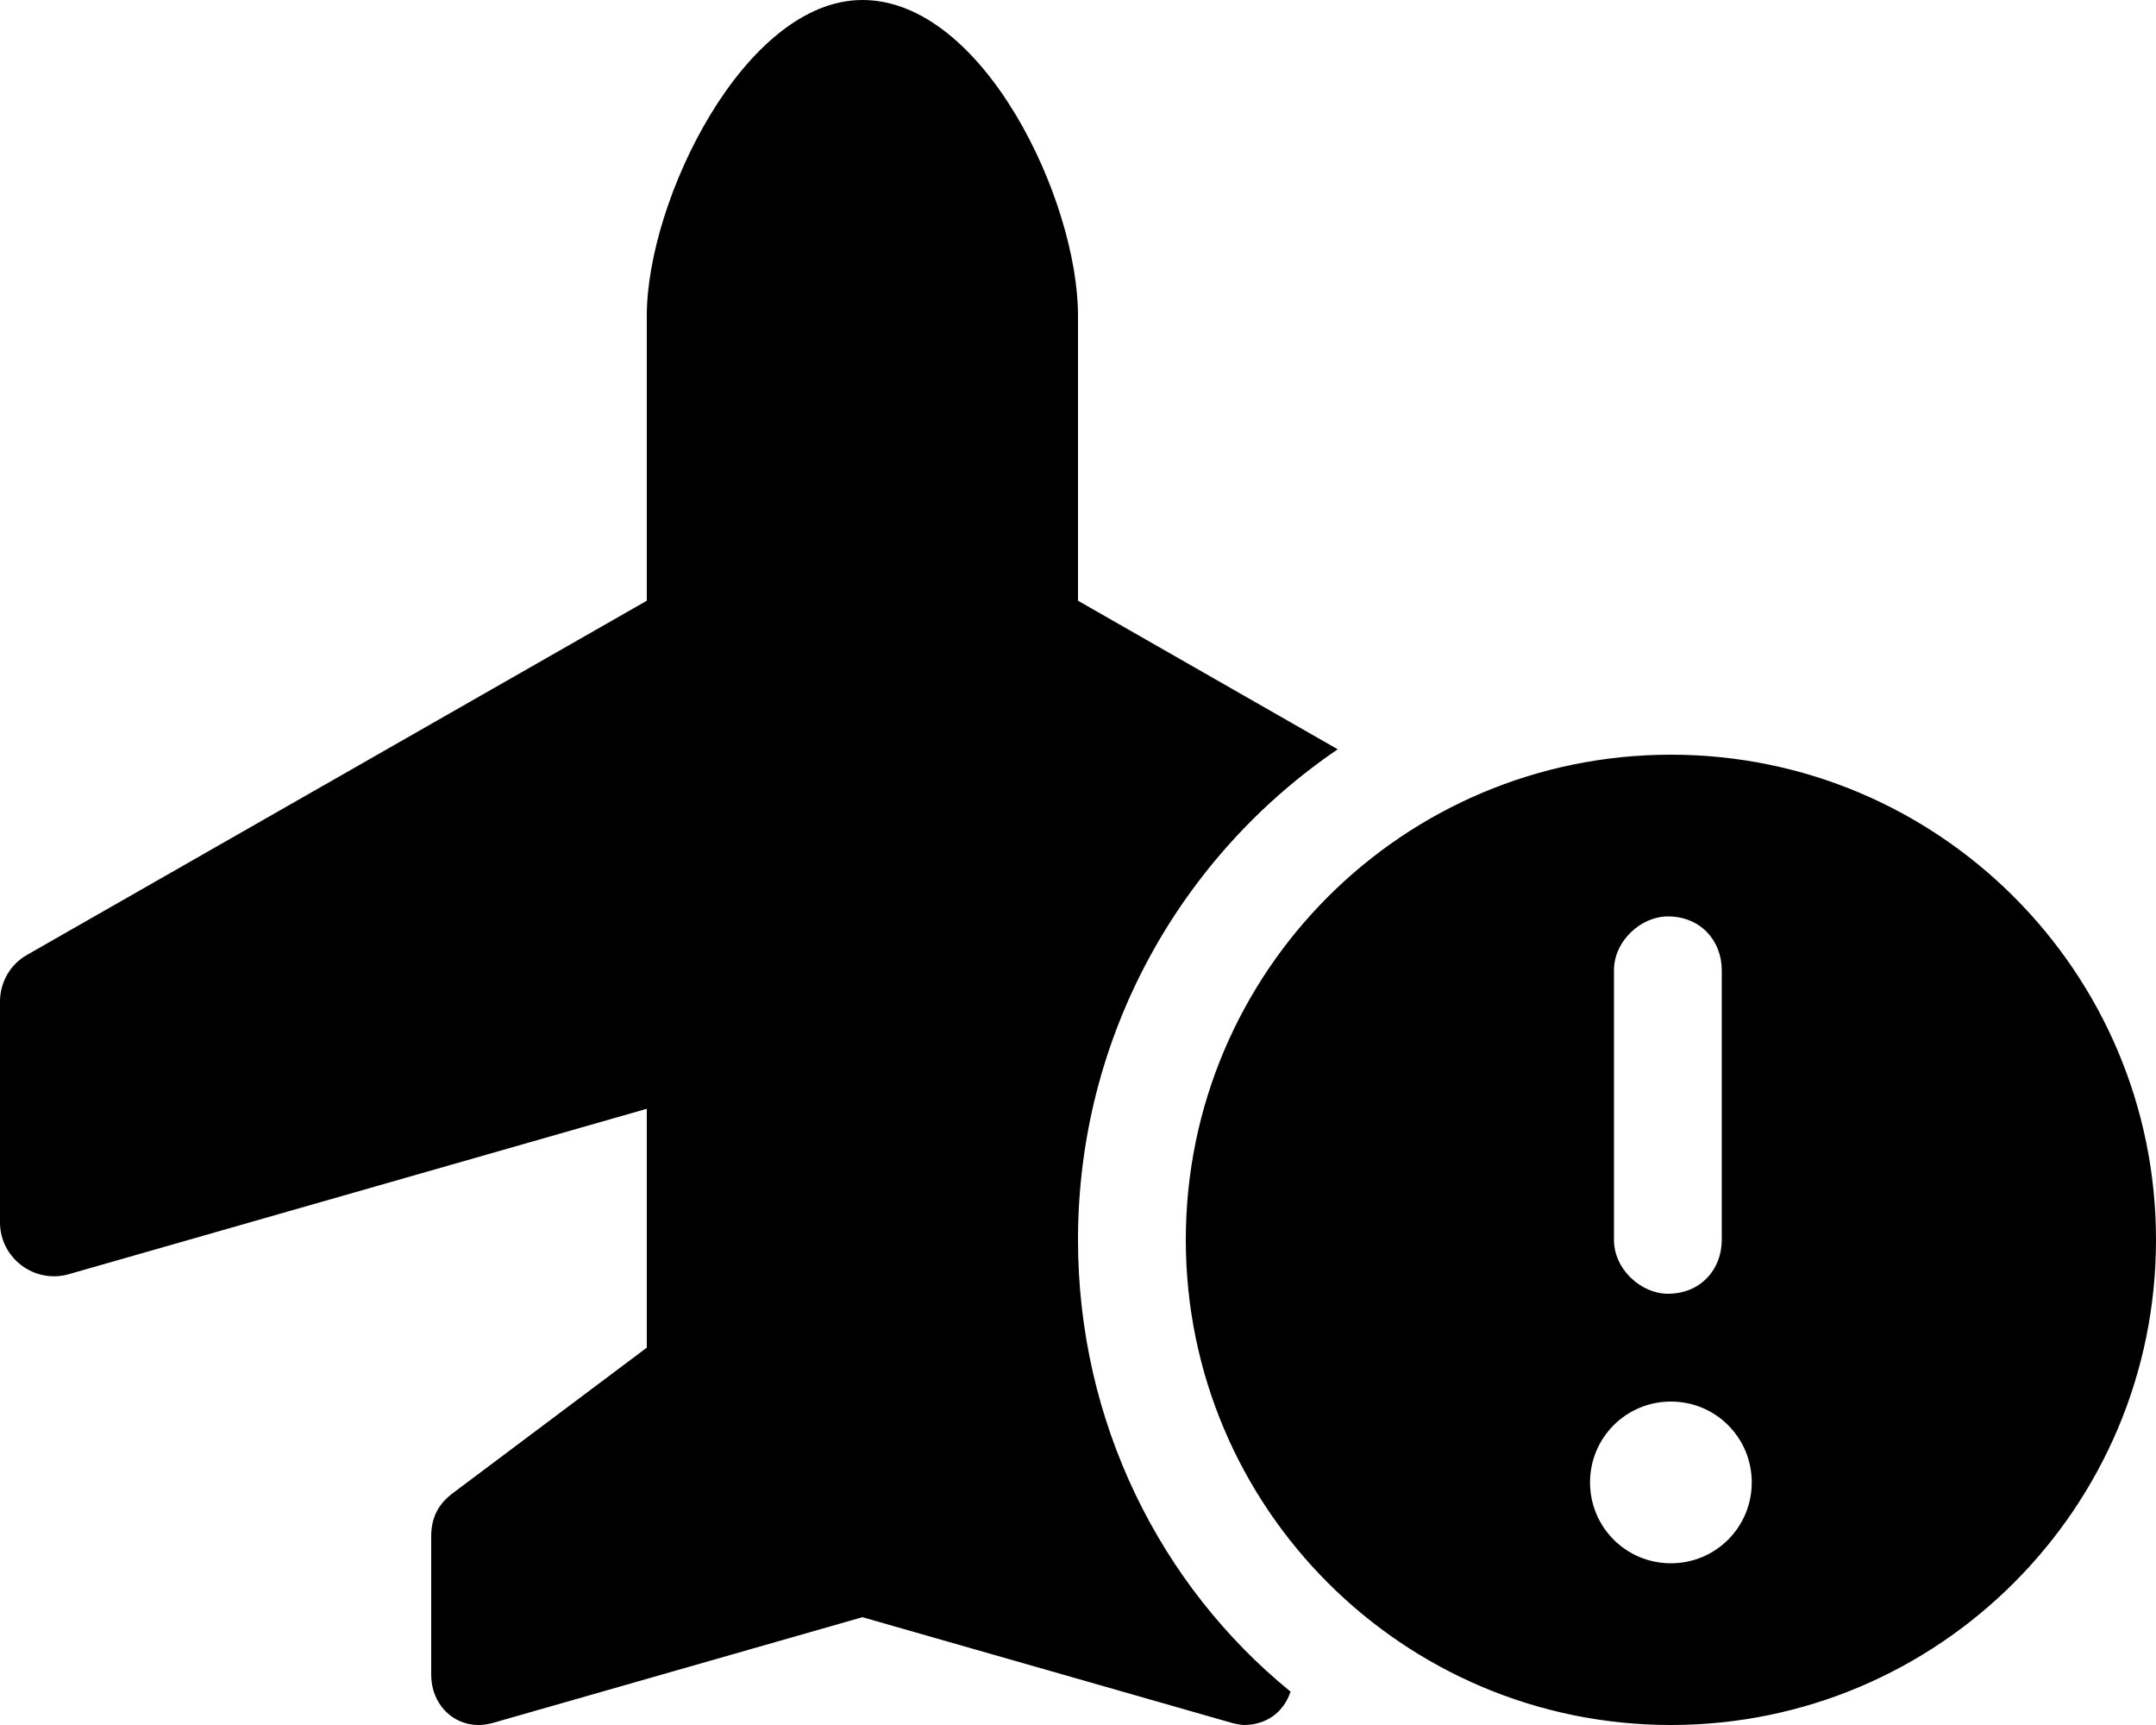
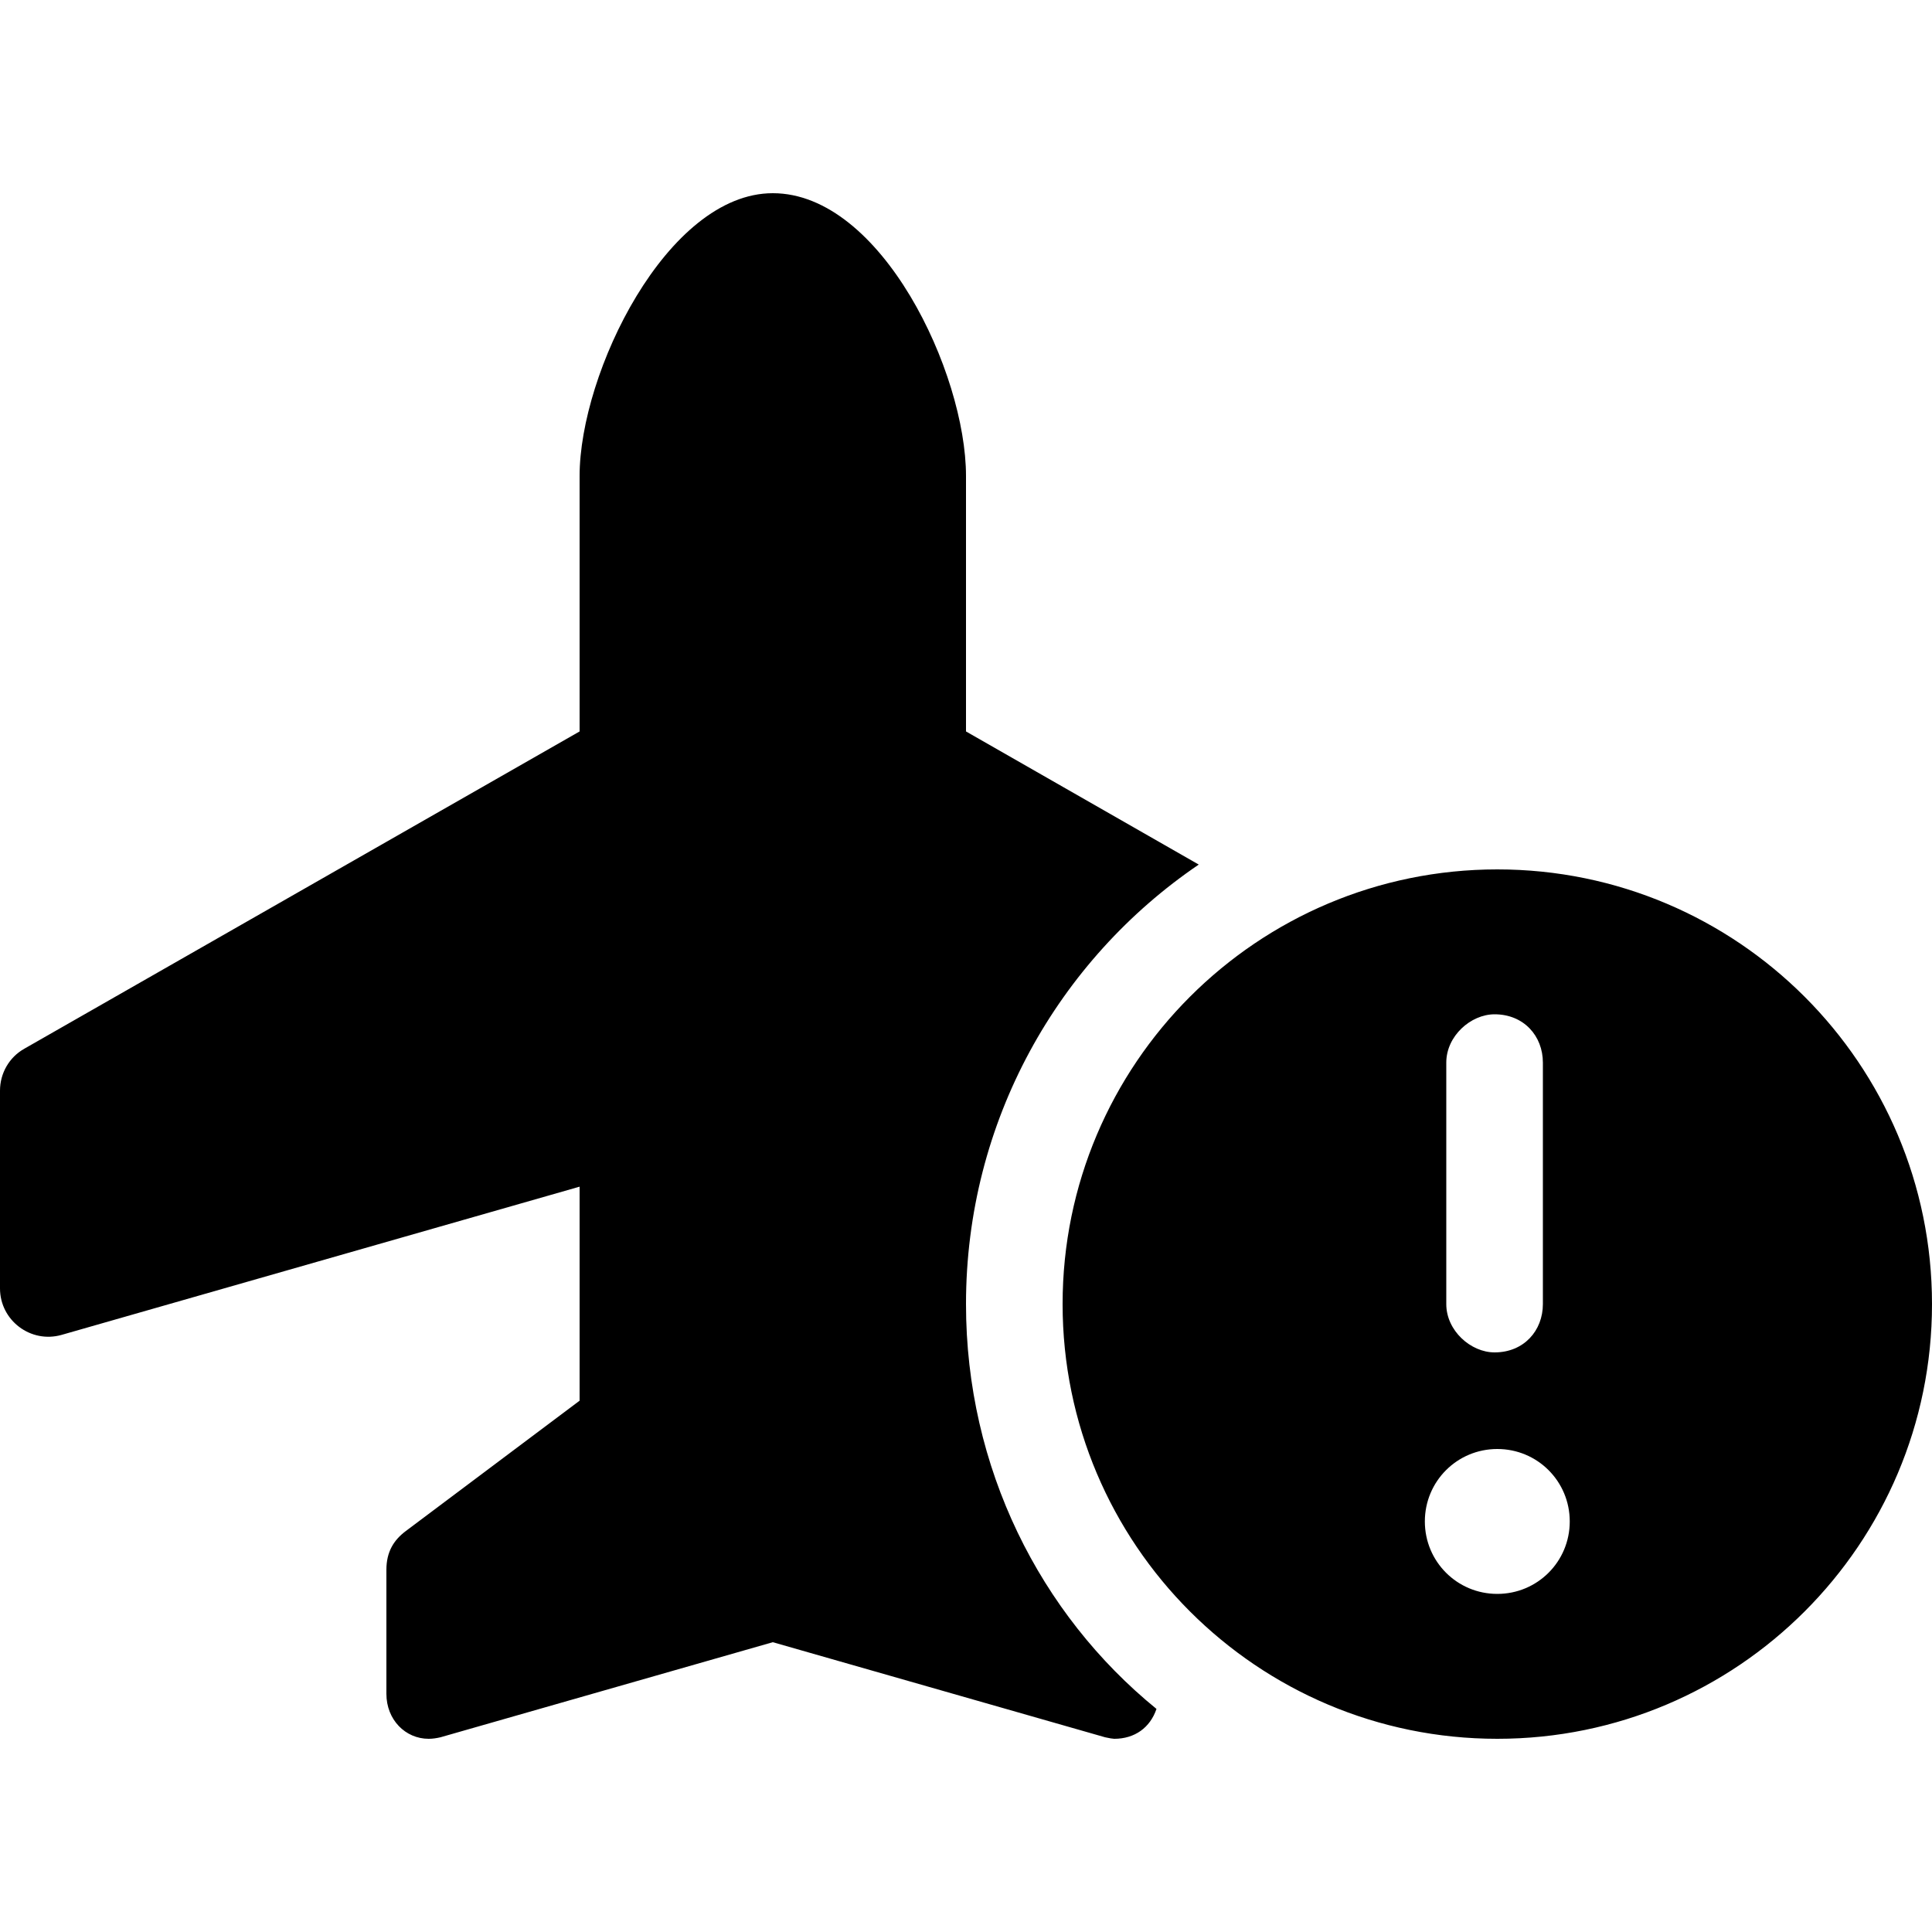
- <svg xmlns="http://www.w3.org/2000/svg" viewBox="0 0 640 512">
-   <path d="M320 93.68V178.3L397.1 222.4C350.6 254 320 307.4 320 368C320 422.2 344.5 470.7 383.1 502.1C381 508.3 375.9 512 369.1 512C368.7 512 367.4 511.8 366.1 511.5L256 480L145.9 511.5C144.6 511.8 143.3 512 142 512C134.3 512 128 505.7 128 497.1V456C128 450.1 130.4 446.2 134.4 443.2L192 400V329.1L20.4 378.2C10.17 381.1 0 373.4 0 362.8V297.3C0 291.5 3.076 286.2 8.062 283.4L192 178.3V93.68C192 59.53 221 0 256 0C292 0 320 59.53 320 93.68H320zM352 368C352 288.5 416.5 224 496 224C575.5 224 640 288.5 640 368C640 447.5 575.5 512 496 512C416.5 512 352 447.5 352 368zM496 464C509.3 464 520 453.3 520 440C520 426.7 509.3 416 496 416C482.7 416 472 426.7 472 440C472 453.3 482.7 464 496 464zM479.1 288V368C479.1 376.8 487.2 384 495.1 384C504.8 384 511.1 376.8 511.1 368V288C511.1 279.2 504.8 272 495.1 272C487.2 272 479.1 279.2 479.1 288z" />
+ <svg xmlns="http://www.w3.org/2000/svg" viewBox="0 -64 640 640" version="1.1" id="svg11" width="640" height="640">
+   <defs id="defs15" />
+   <path d="m 320,93.68 v 84.62 l 77.1,44.1 C 350.6,254 320,307.4 320,368 c 0,54.2 24.5,102.7 63.1,134.1 -2.1,6.2 -7.2,9.9 -14,9.9 -0.4,0 -1.7,-0.2 -3,-0.5 L 256,480 145.9,511.5 c -1.3,0.3 -2.6,0.5 -3.9,0.5 -7.7,0 -14,-6.3 -14,-14.9 V 456 c 0,-5.9 2.4,-9.8 6.4,-12.8 L 192,400 V 329.1 L 20.4,378.2 C 10.17,381.1 0,373.4 0,362.8 v -65.5 c 0,-5.8 3.076,-11.1 8.062,-13.9 L 192,178.3 V 93.68 C 192,59.53 221,0 256,0 c 36,0 64,59.53 64,93.68 z M 352,368 c 0,-79.5 64.5,-144 144,-144 79.5,0 144,64.5 144,144 0,79.5 -64.5,144 -144,144 -79.5,0 -144,-64.5 -144,-144 z m 144,96 c 13.3,0 24,-10.7 24,-24 0,-13.3 -10.7,-24 -24,-24 -13.3,0 -24,10.7 -24,24 0,13.3 10.7,24 24,24 z M 479.1,288 v 80 c 0,8.8 8.1,16 16,16 9.7,0 16,-7.2 16,-16 v -80 c 0,-8.8 -6.3,-16 -16,-16 -7.9,0 -16,7.2 -16,16 z" id="path9" />
</svg>
